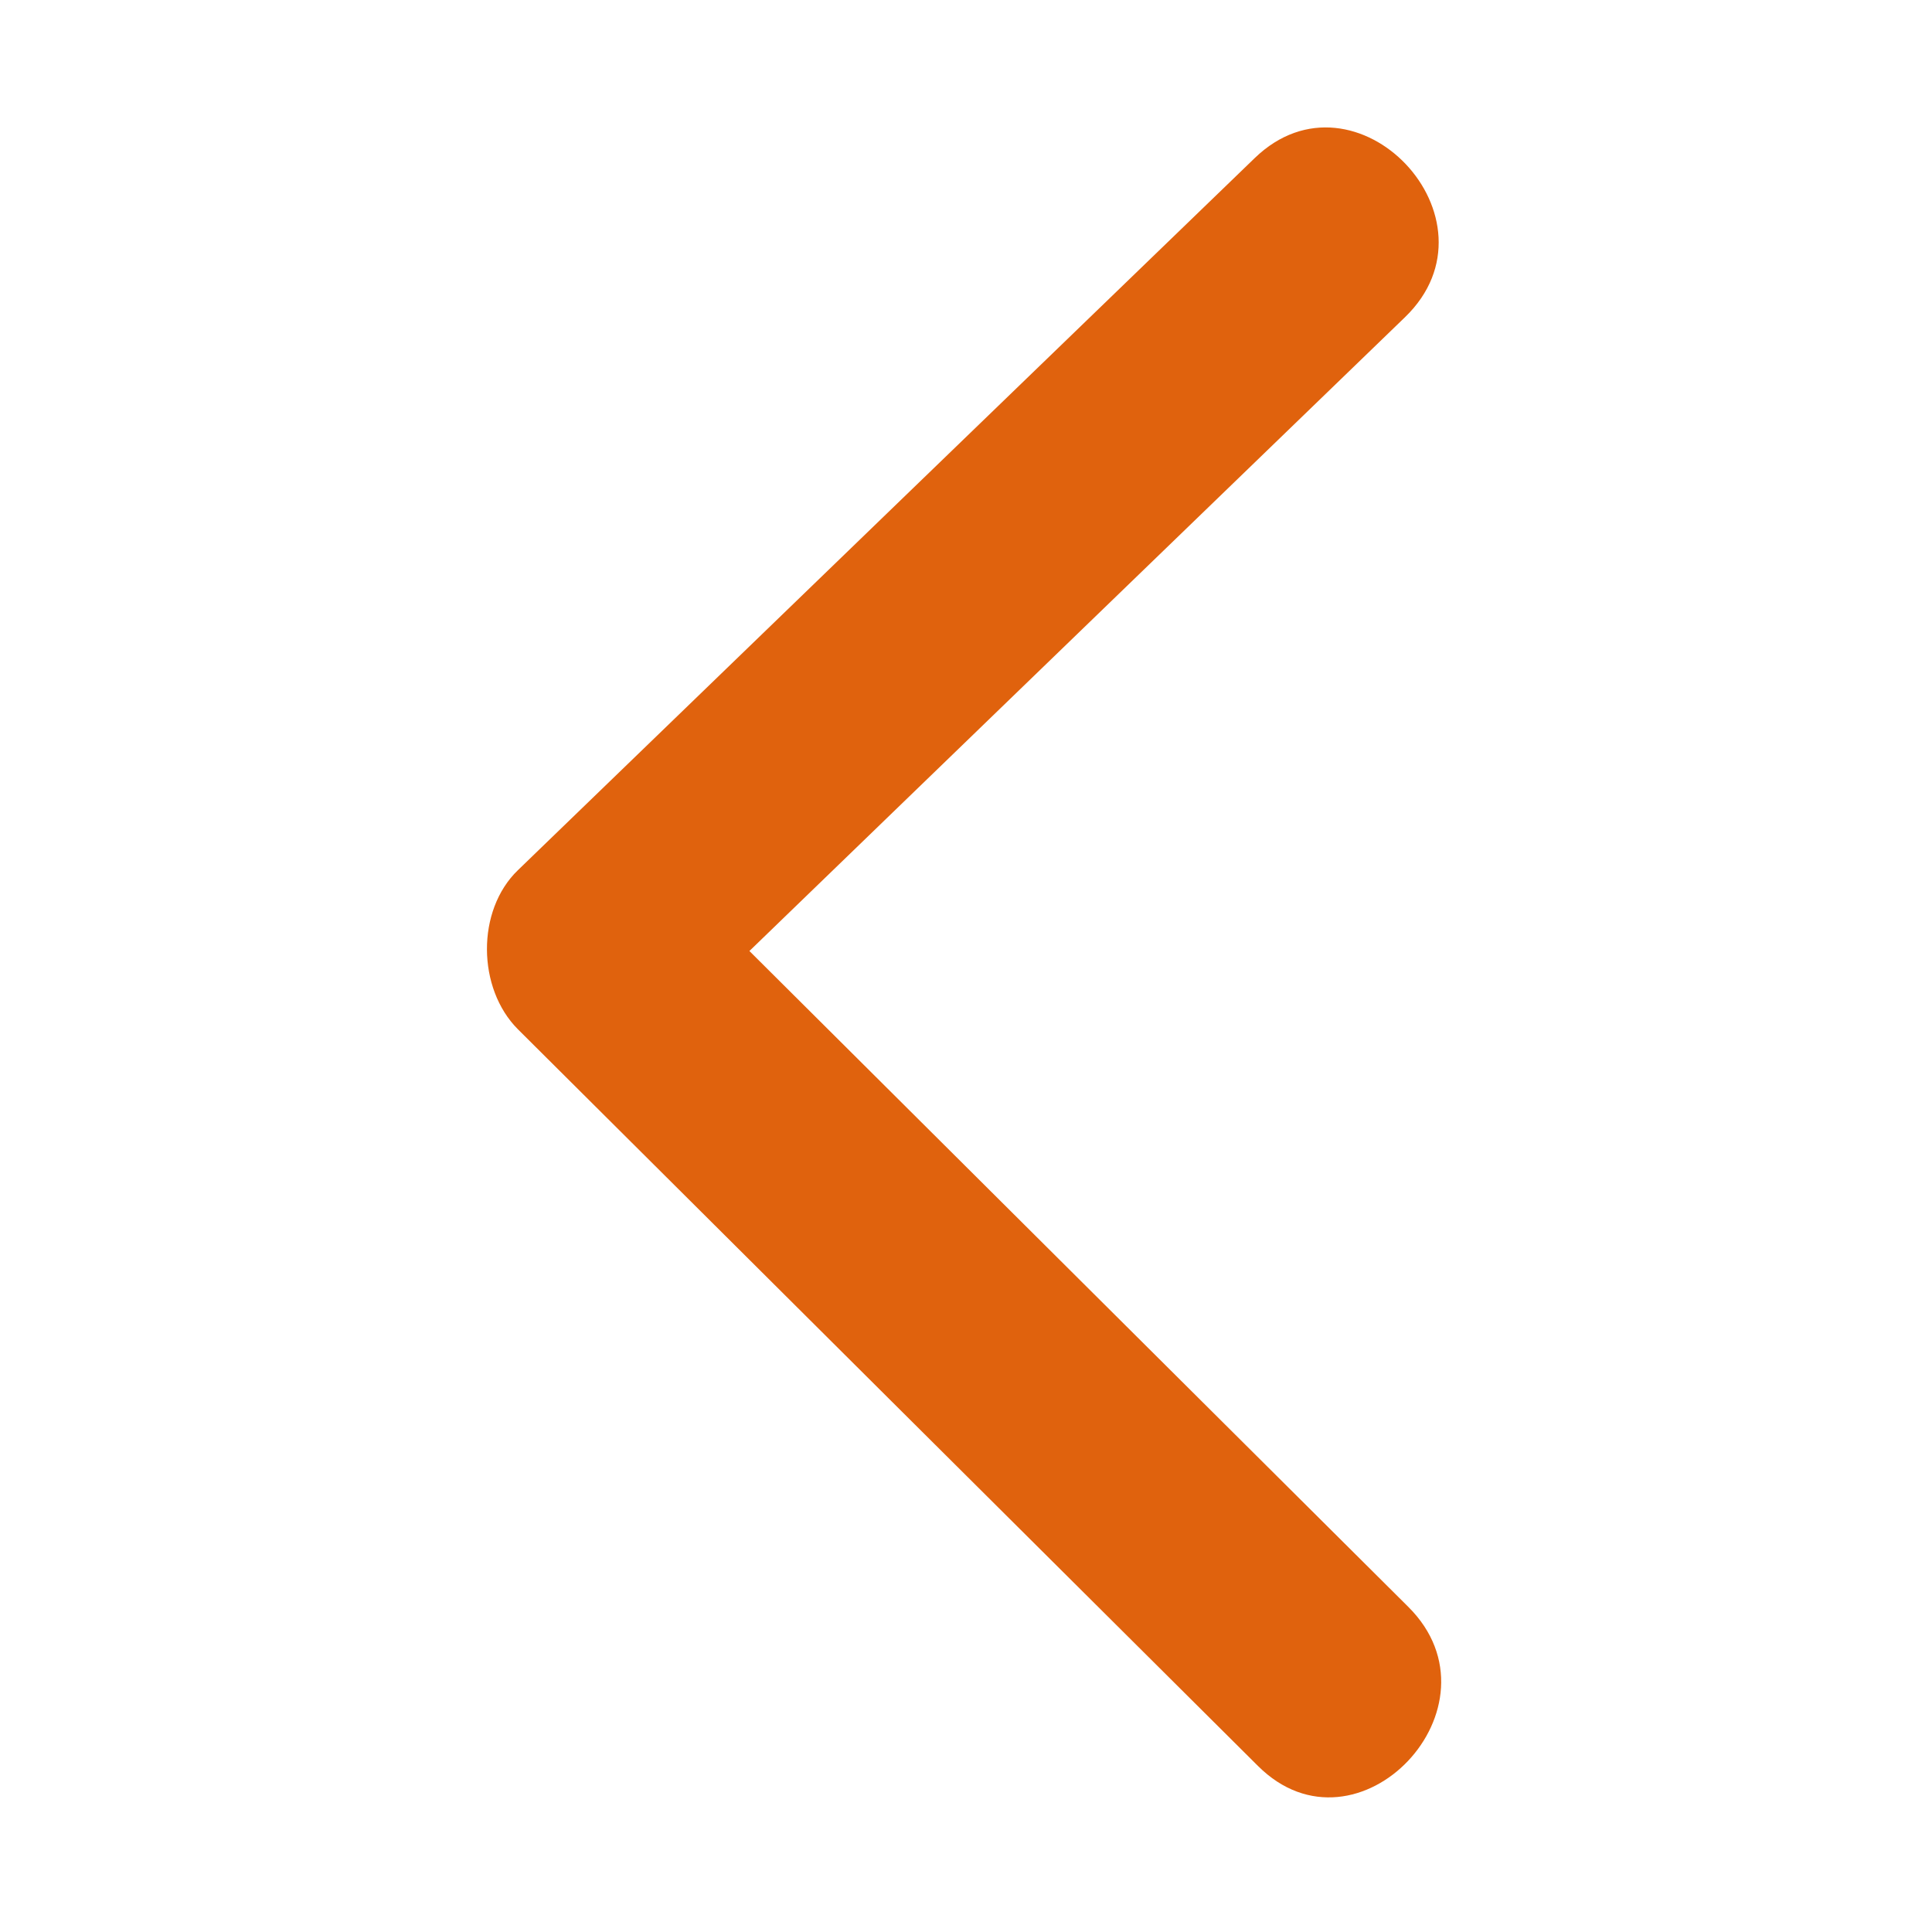
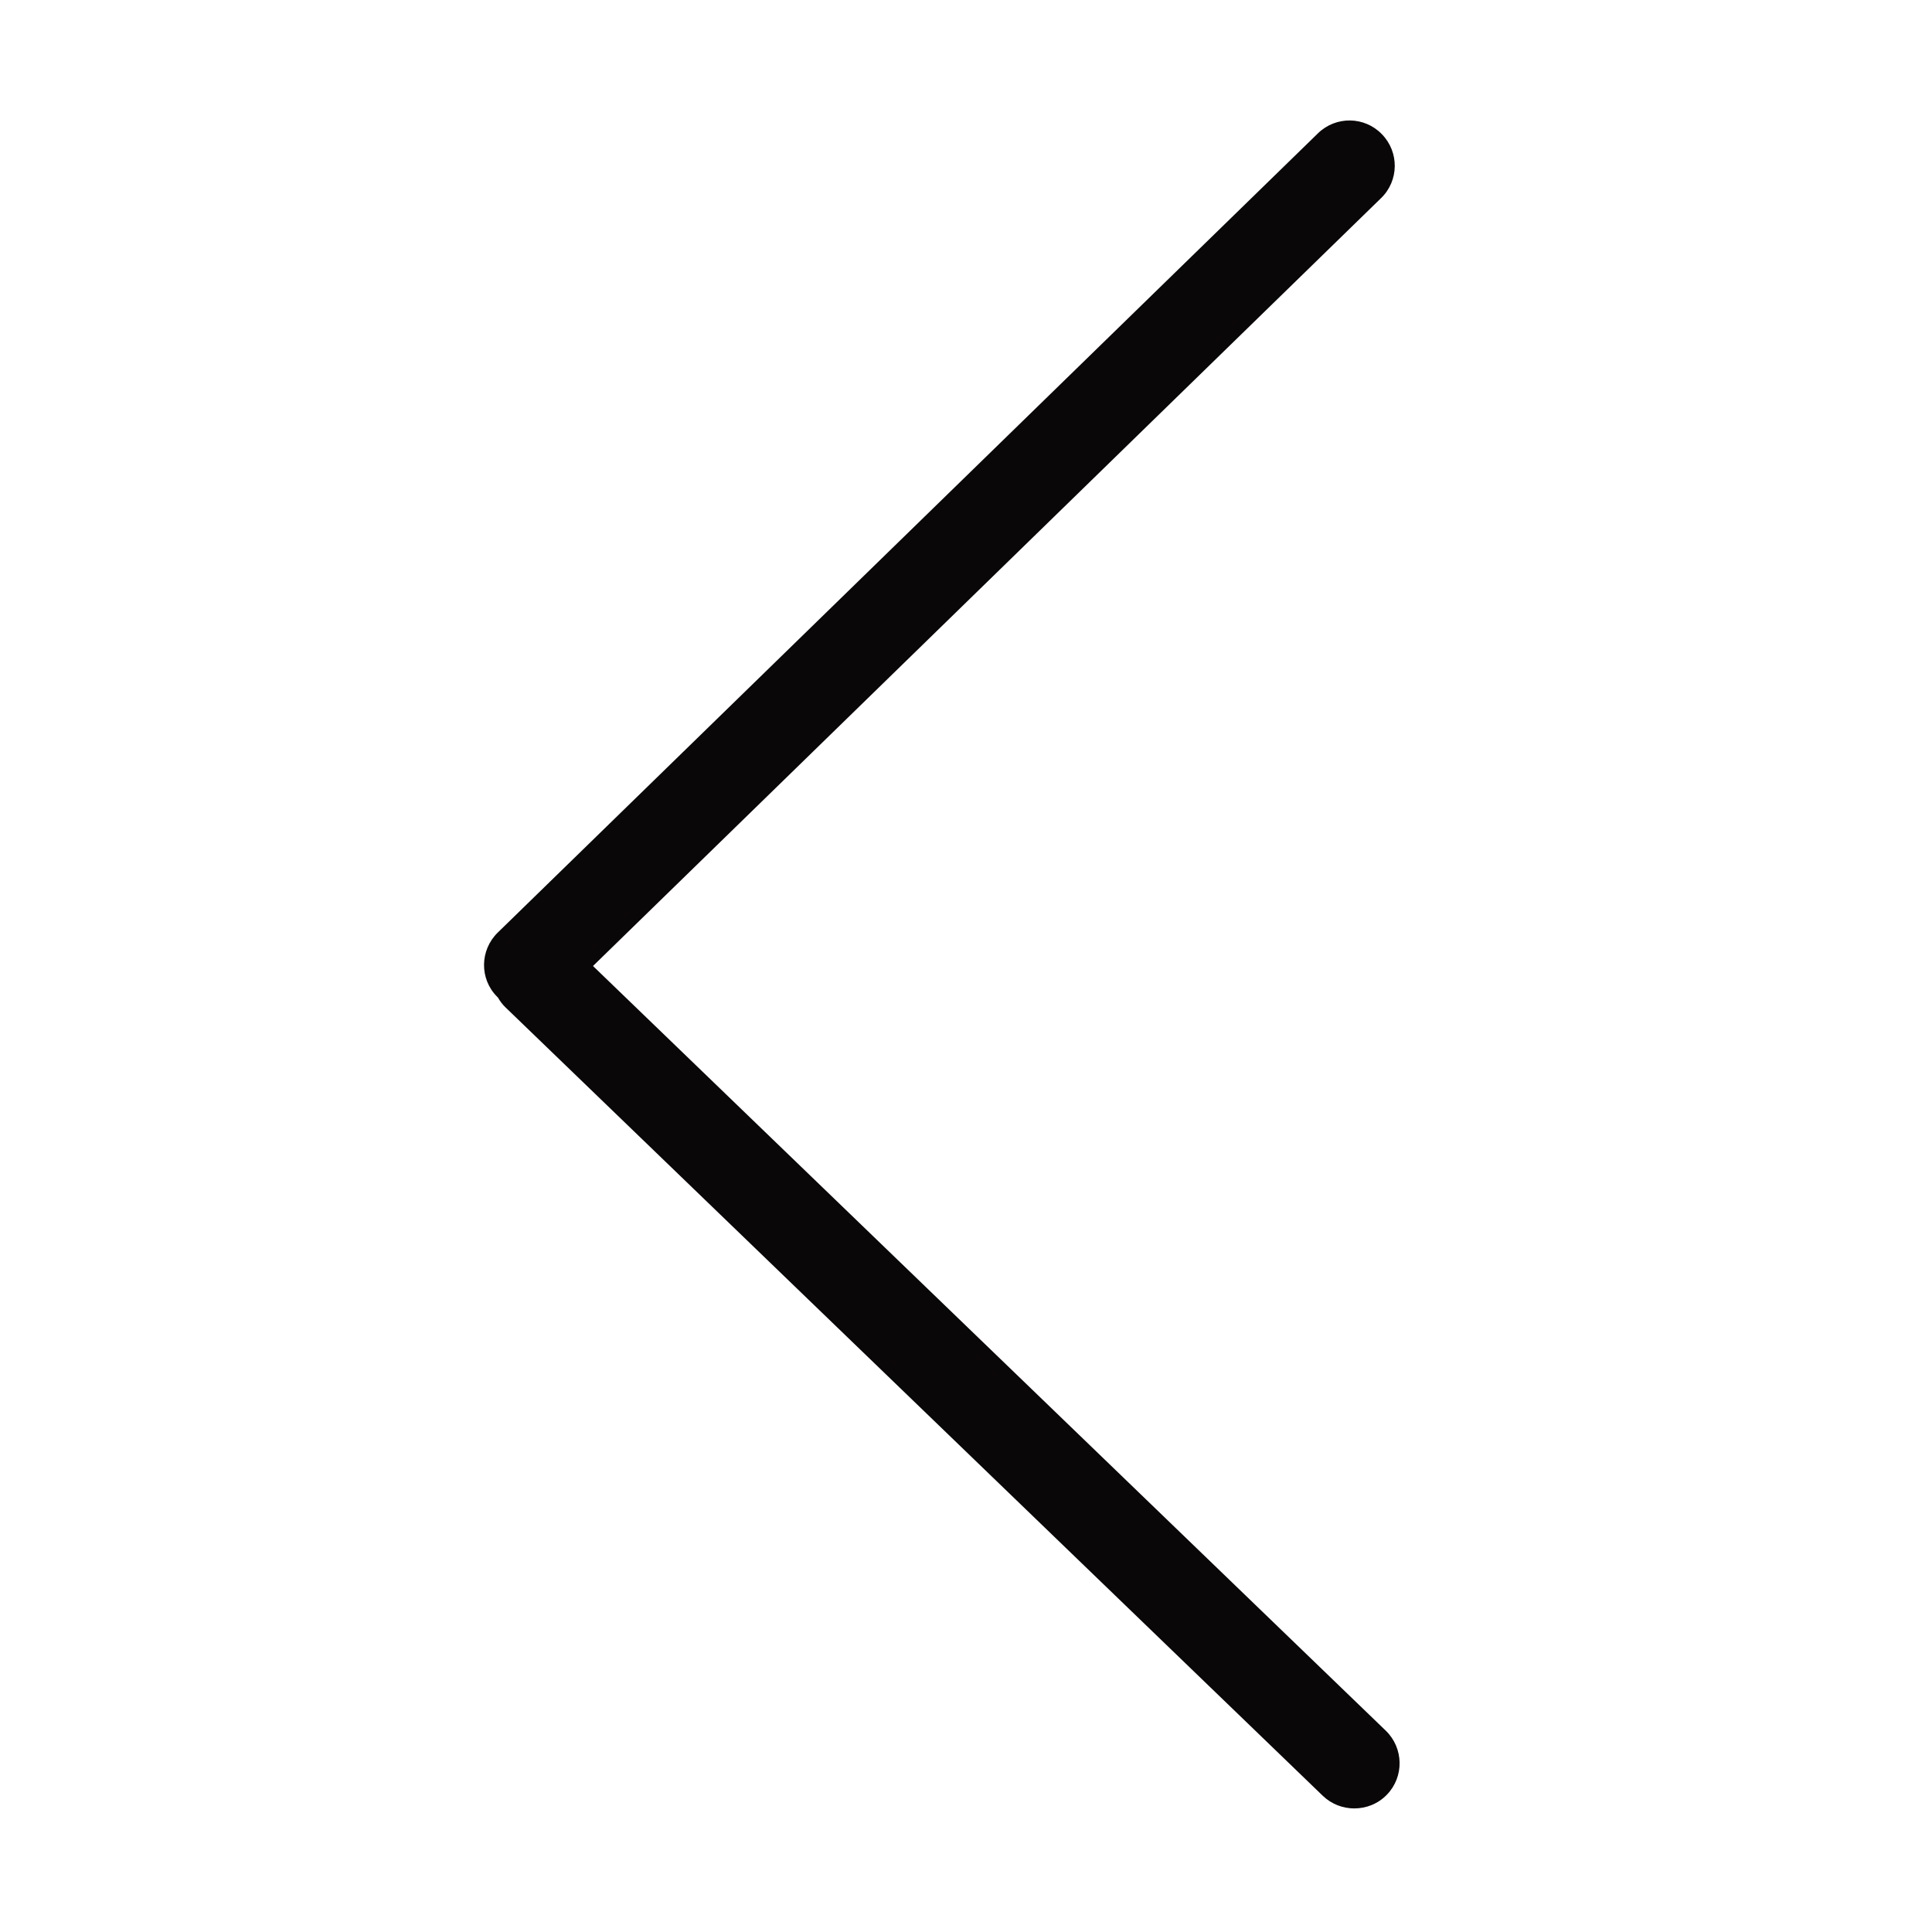
<svg xmlns="http://www.w3.org/2000/svg" class="icon" width="32px" height="32.00px" viewBox="0 0 1024 1024" version="1.1">
-   <path d="M274.51 461.204c130.169-125.846 260.332-251.684 390.491-377.4 53.596-51.864 133.498 32.355 79.653 84.346-115.838 112.008-231.675 223.893-347.45 335.904C513.596 619.888 629.989 735.852 746.445 851.691c52.979 52.733-26.921 136.953-79.712 84.283C535.946 805.873 405.233 675.711 274.51 545.546 252.902 523.938 252.342 482.564 274.51 461.204L274.51 461.204zM274.51 461.204" fill="#e0620d" />
+   <path d="M263.8 494.3L698.5 70.7c9.5-9.3 24.7-9.1 33.9 0.4 9.3 9.5 9.1 24.7-0.4 33.9L314.3 512l420.2 405.3c9.5 9.2 9.8 24.4 0.6 33.9-4.7 4.9-11 7.3-17.3 7.3-6 0-12-2.2-16.7-6.7L268 534c-1.7-1.6-3-3.4-4.1-5.3l-0.5-0.5c-9.3-9.4-9.1-24.6 0.4-33.9z" fill="#090707" />
</svg>
